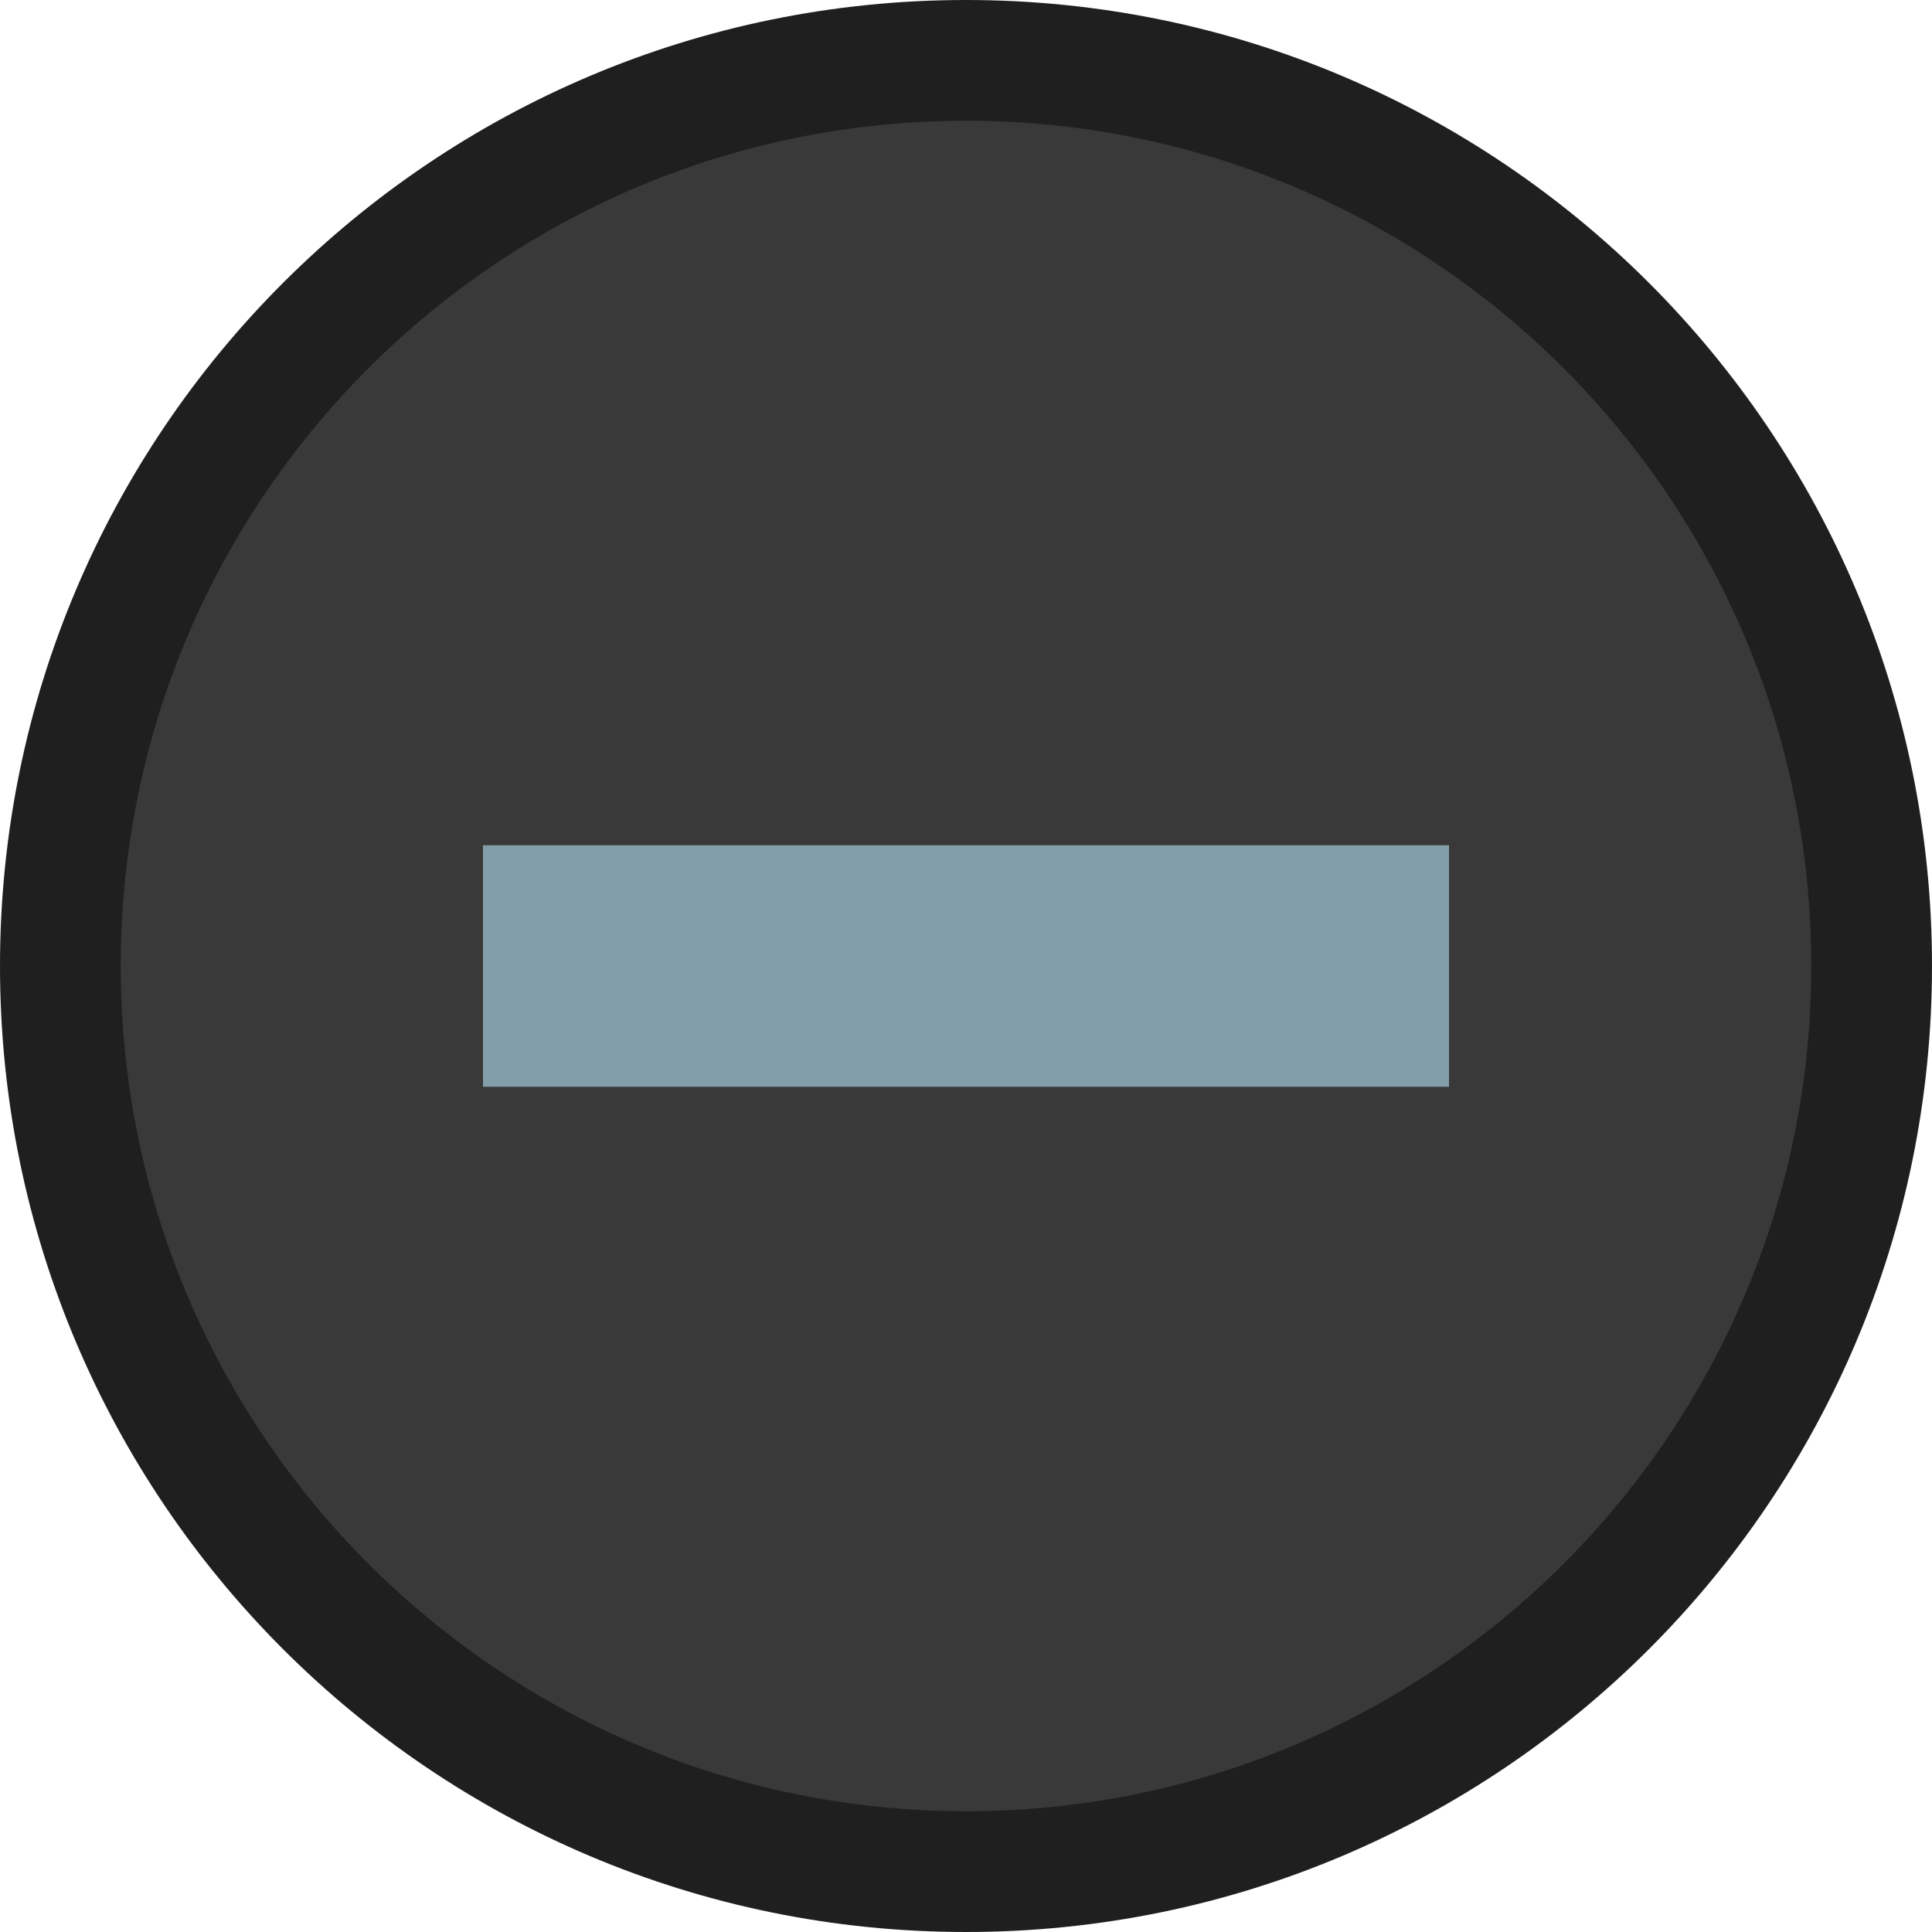
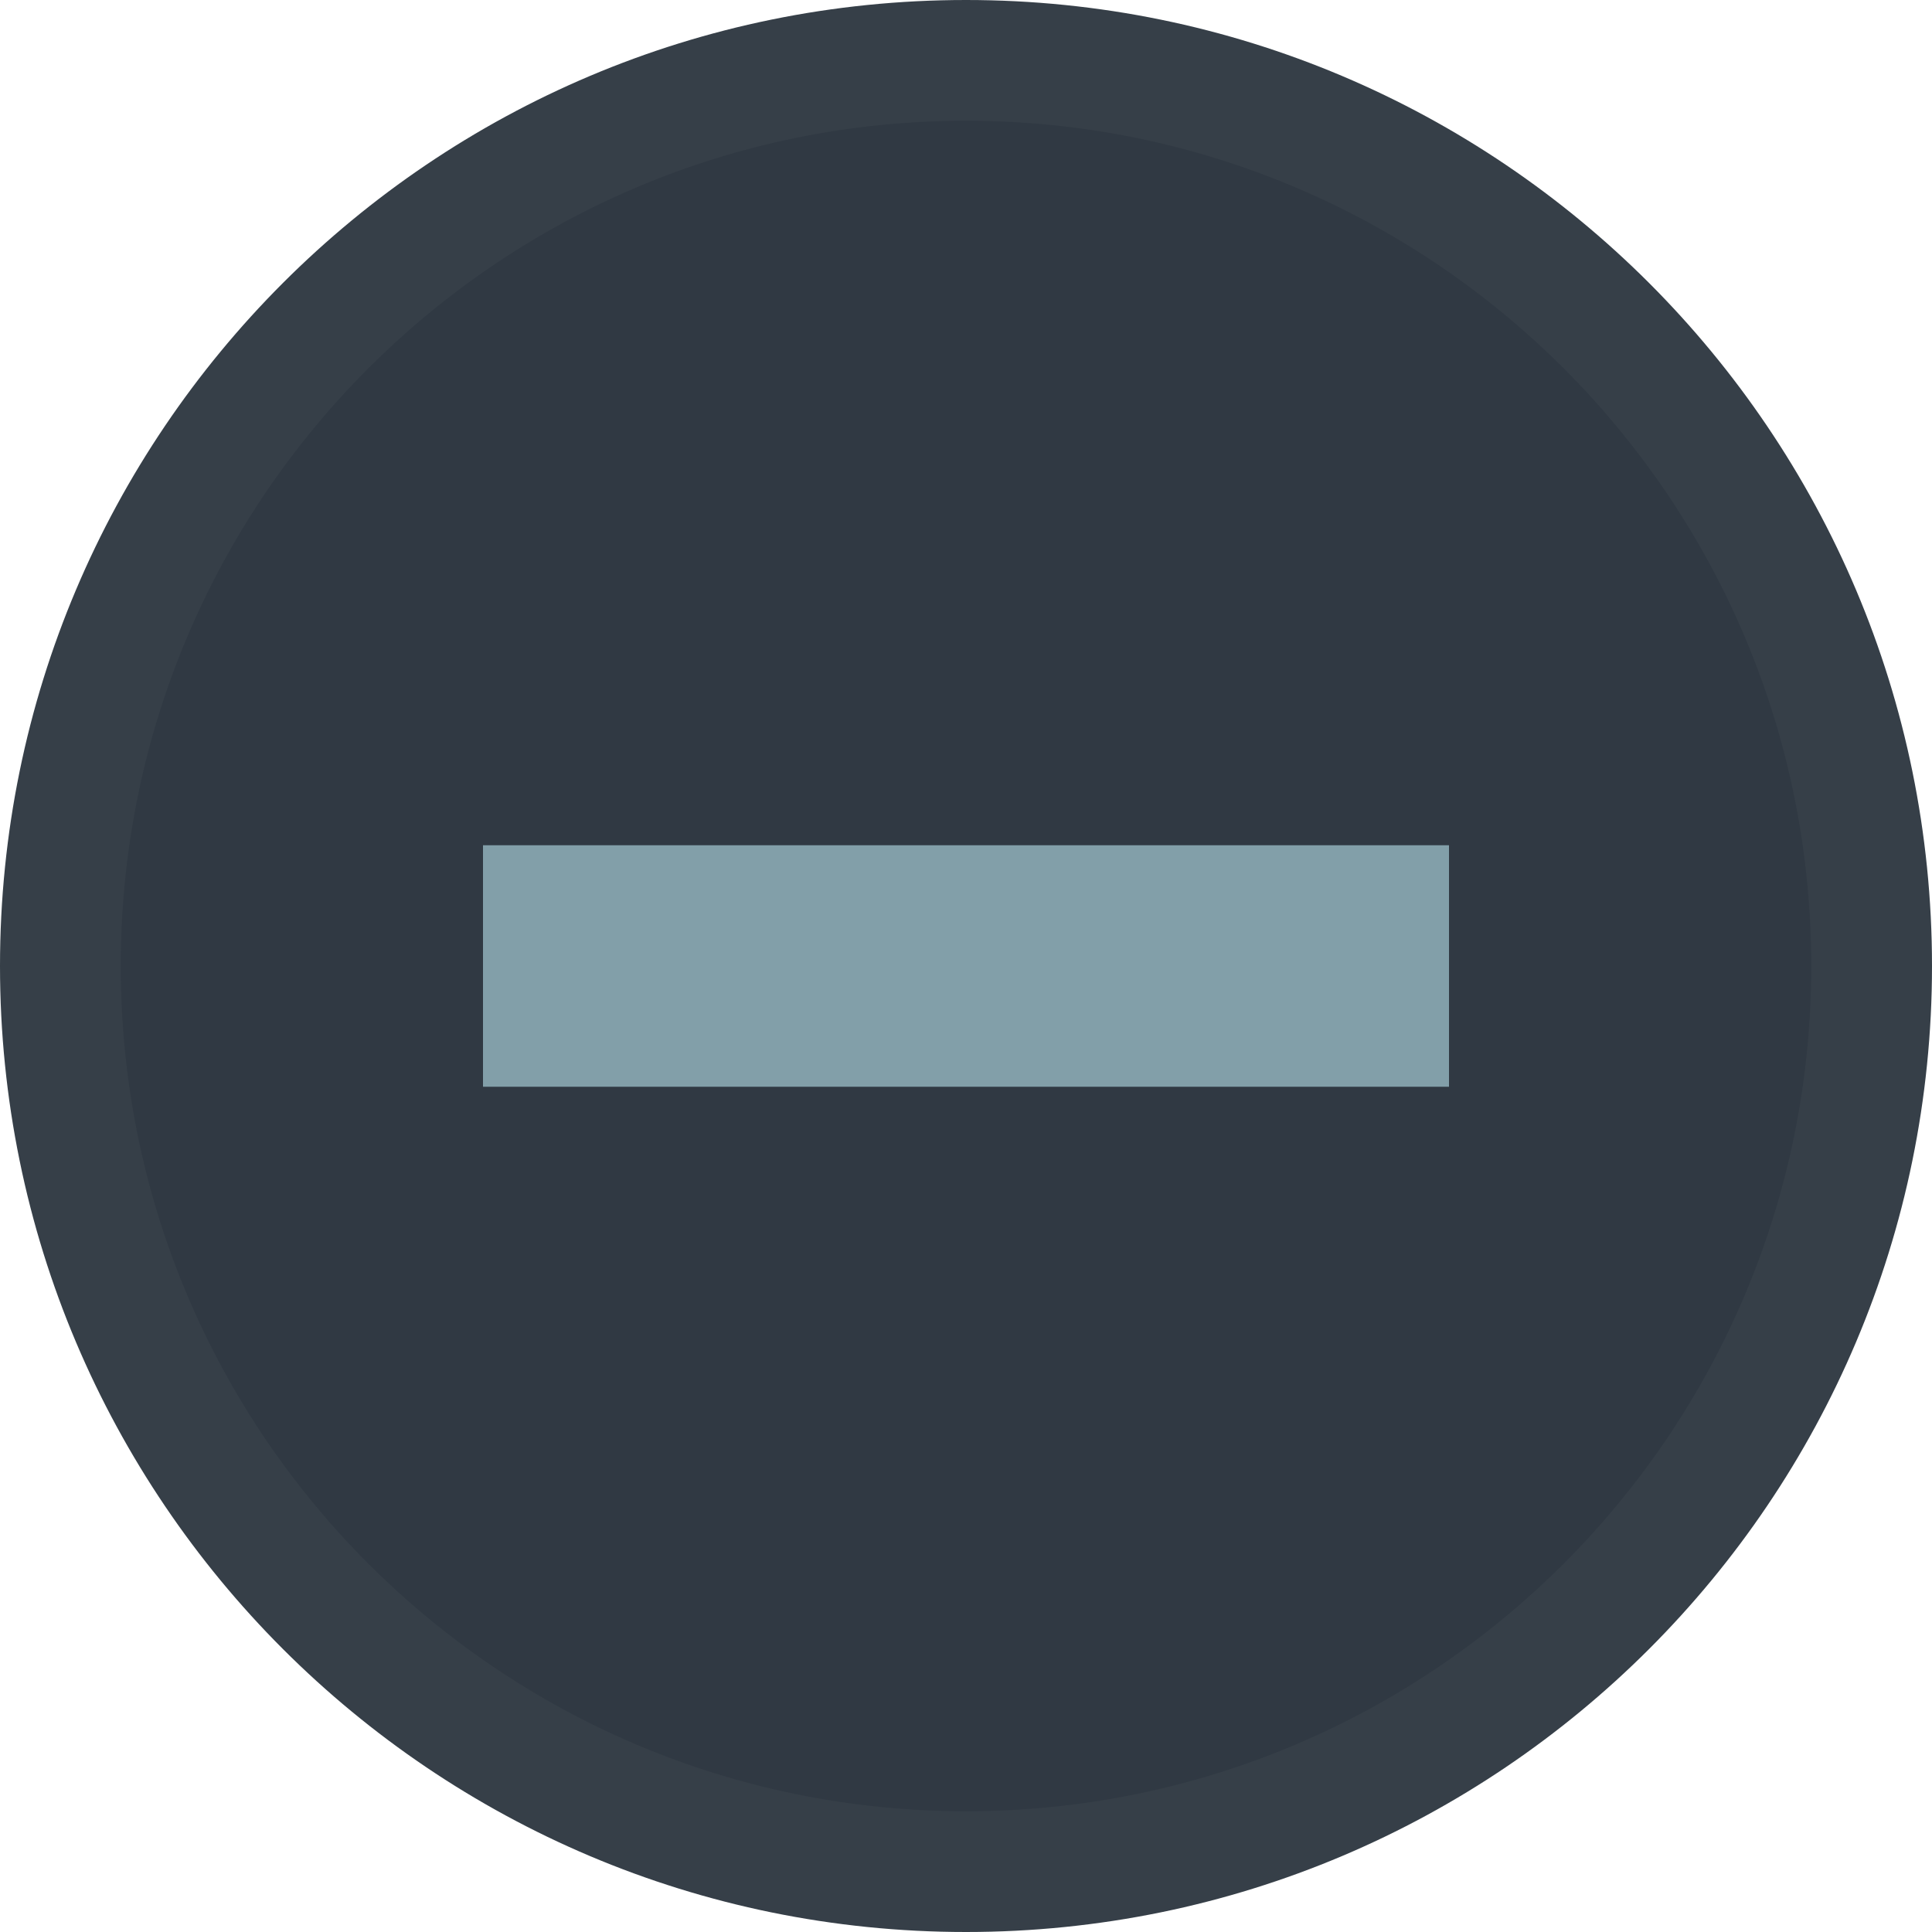
<svg xmlns="http://www.w3.org/2000/svg" viewBox="0 0 16 16">
  <g transform="translate(0 -1036.362)">
-     <path style="fill:#393939" d="M 15,8 A 7,7 0 1 1 1,8 7,7 0 1 1 15,8 z" transform="matrix(1.06059 0 0 1.05421 -.46237 1036.085)" />
-     <path style="fill:#1f1f1f" d="M 8 0 C 3.582 8.8817842e-16 -3.006854e-17 3.582 0 8 C 0 12.418 3.582 16 8 16 C 12.418 16 16 12.418 16 8 C 16 3.582 12.418 -1.8064254e-15 8 0 z M 8 1 C 11.866 1 15 4.134 15 8 C 15 11.866 11.866 15 8 15 C 4.134 15 1 11.866 1 8 C 1 4.134 4.134 1 8 1 z " transform="translate(0 1036.362)" />
+     <path style="fill:#303943" d="M 15,8 A 7,7 0 1 1 1,8 7,7 0 1 1 15,8 z" transform="matrix(1.06059 0 0 1.05421 -.46237 1036.085)" />
+     <path style="fill:#363f48" d="M 8 0 C 3.582 8.8817842e-16 -3.006854e-17 3.582 0 8 C 0 12.418 3.582 16 8 16 C 12.418 16 16 12.418 16 8 C 16 3.582 12.418 -1.8064254e-15 8 0 z M 8 1 C 11.866 1 15 4.134 15 8 C 15 11.866 11.866 15 8 15 C 4.134 15 1 11.866 1 8 C 1 4.134 4.134 1 8 1 z " transform="translate(0 1036.362)" />
    <rect width="8" x="4" y="7" height="2" style="fill:#829fa9" transform="translate(0 1036.362)" />
  </g>
</svg>
